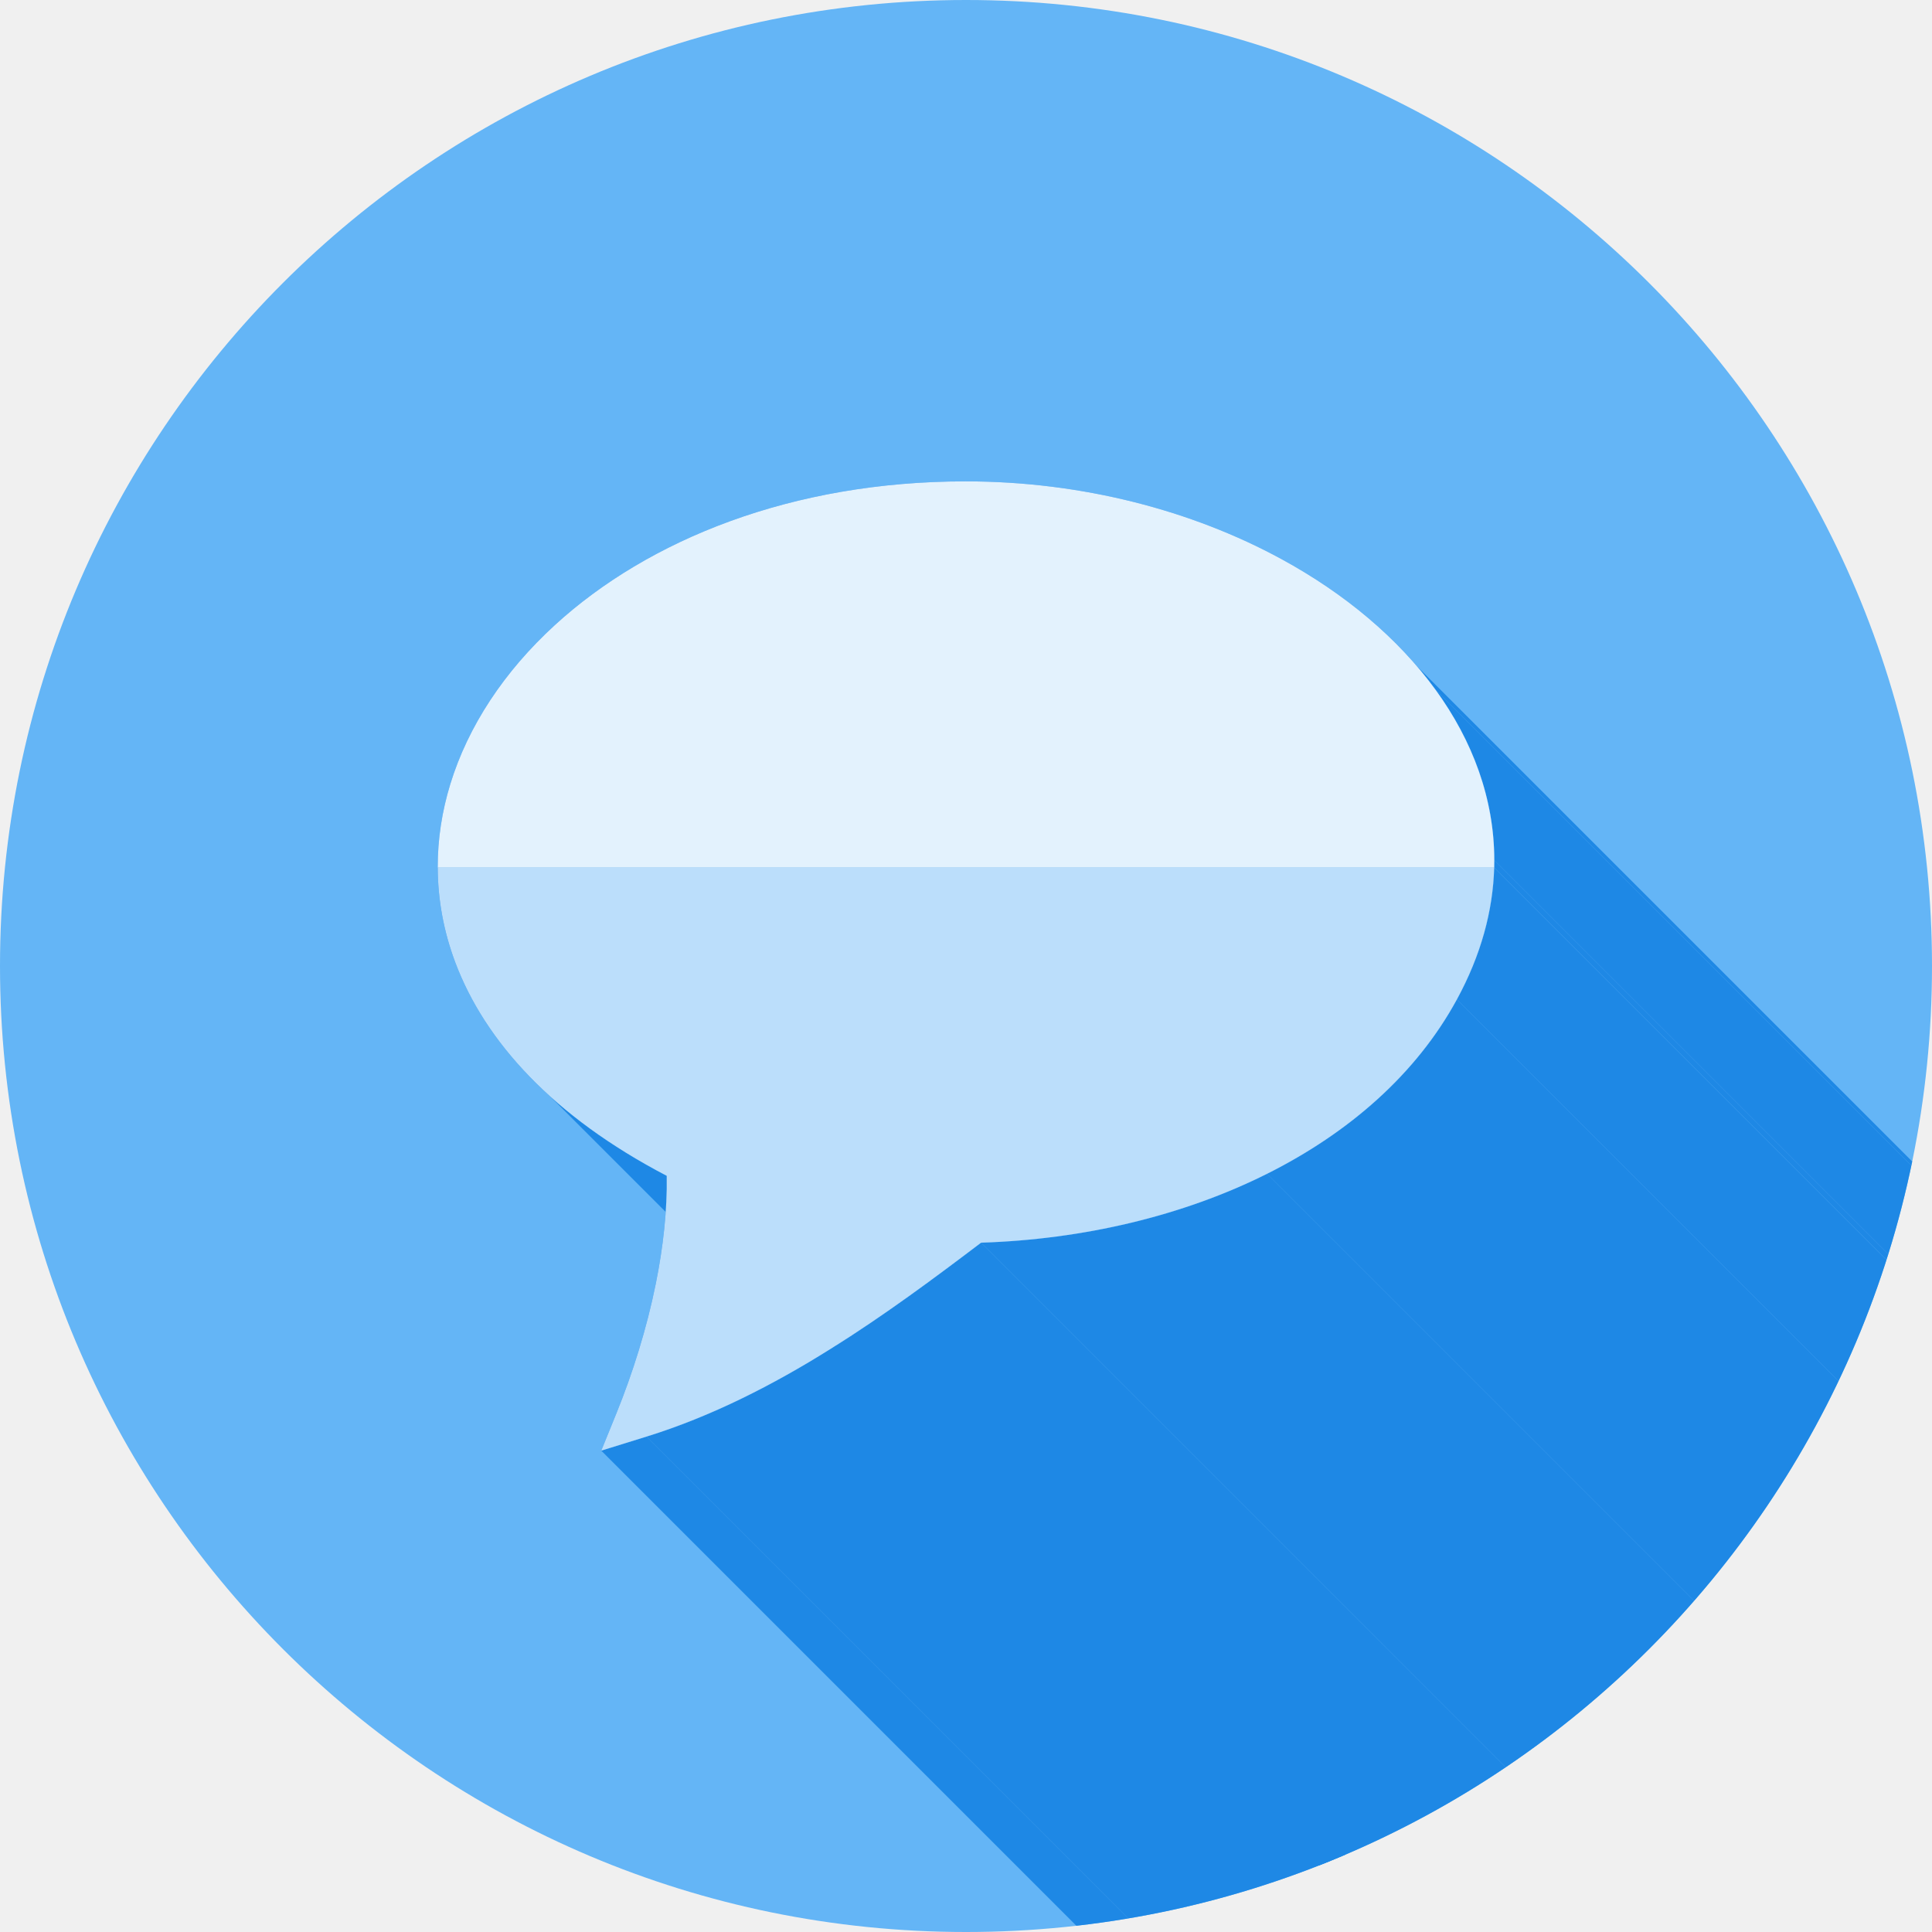
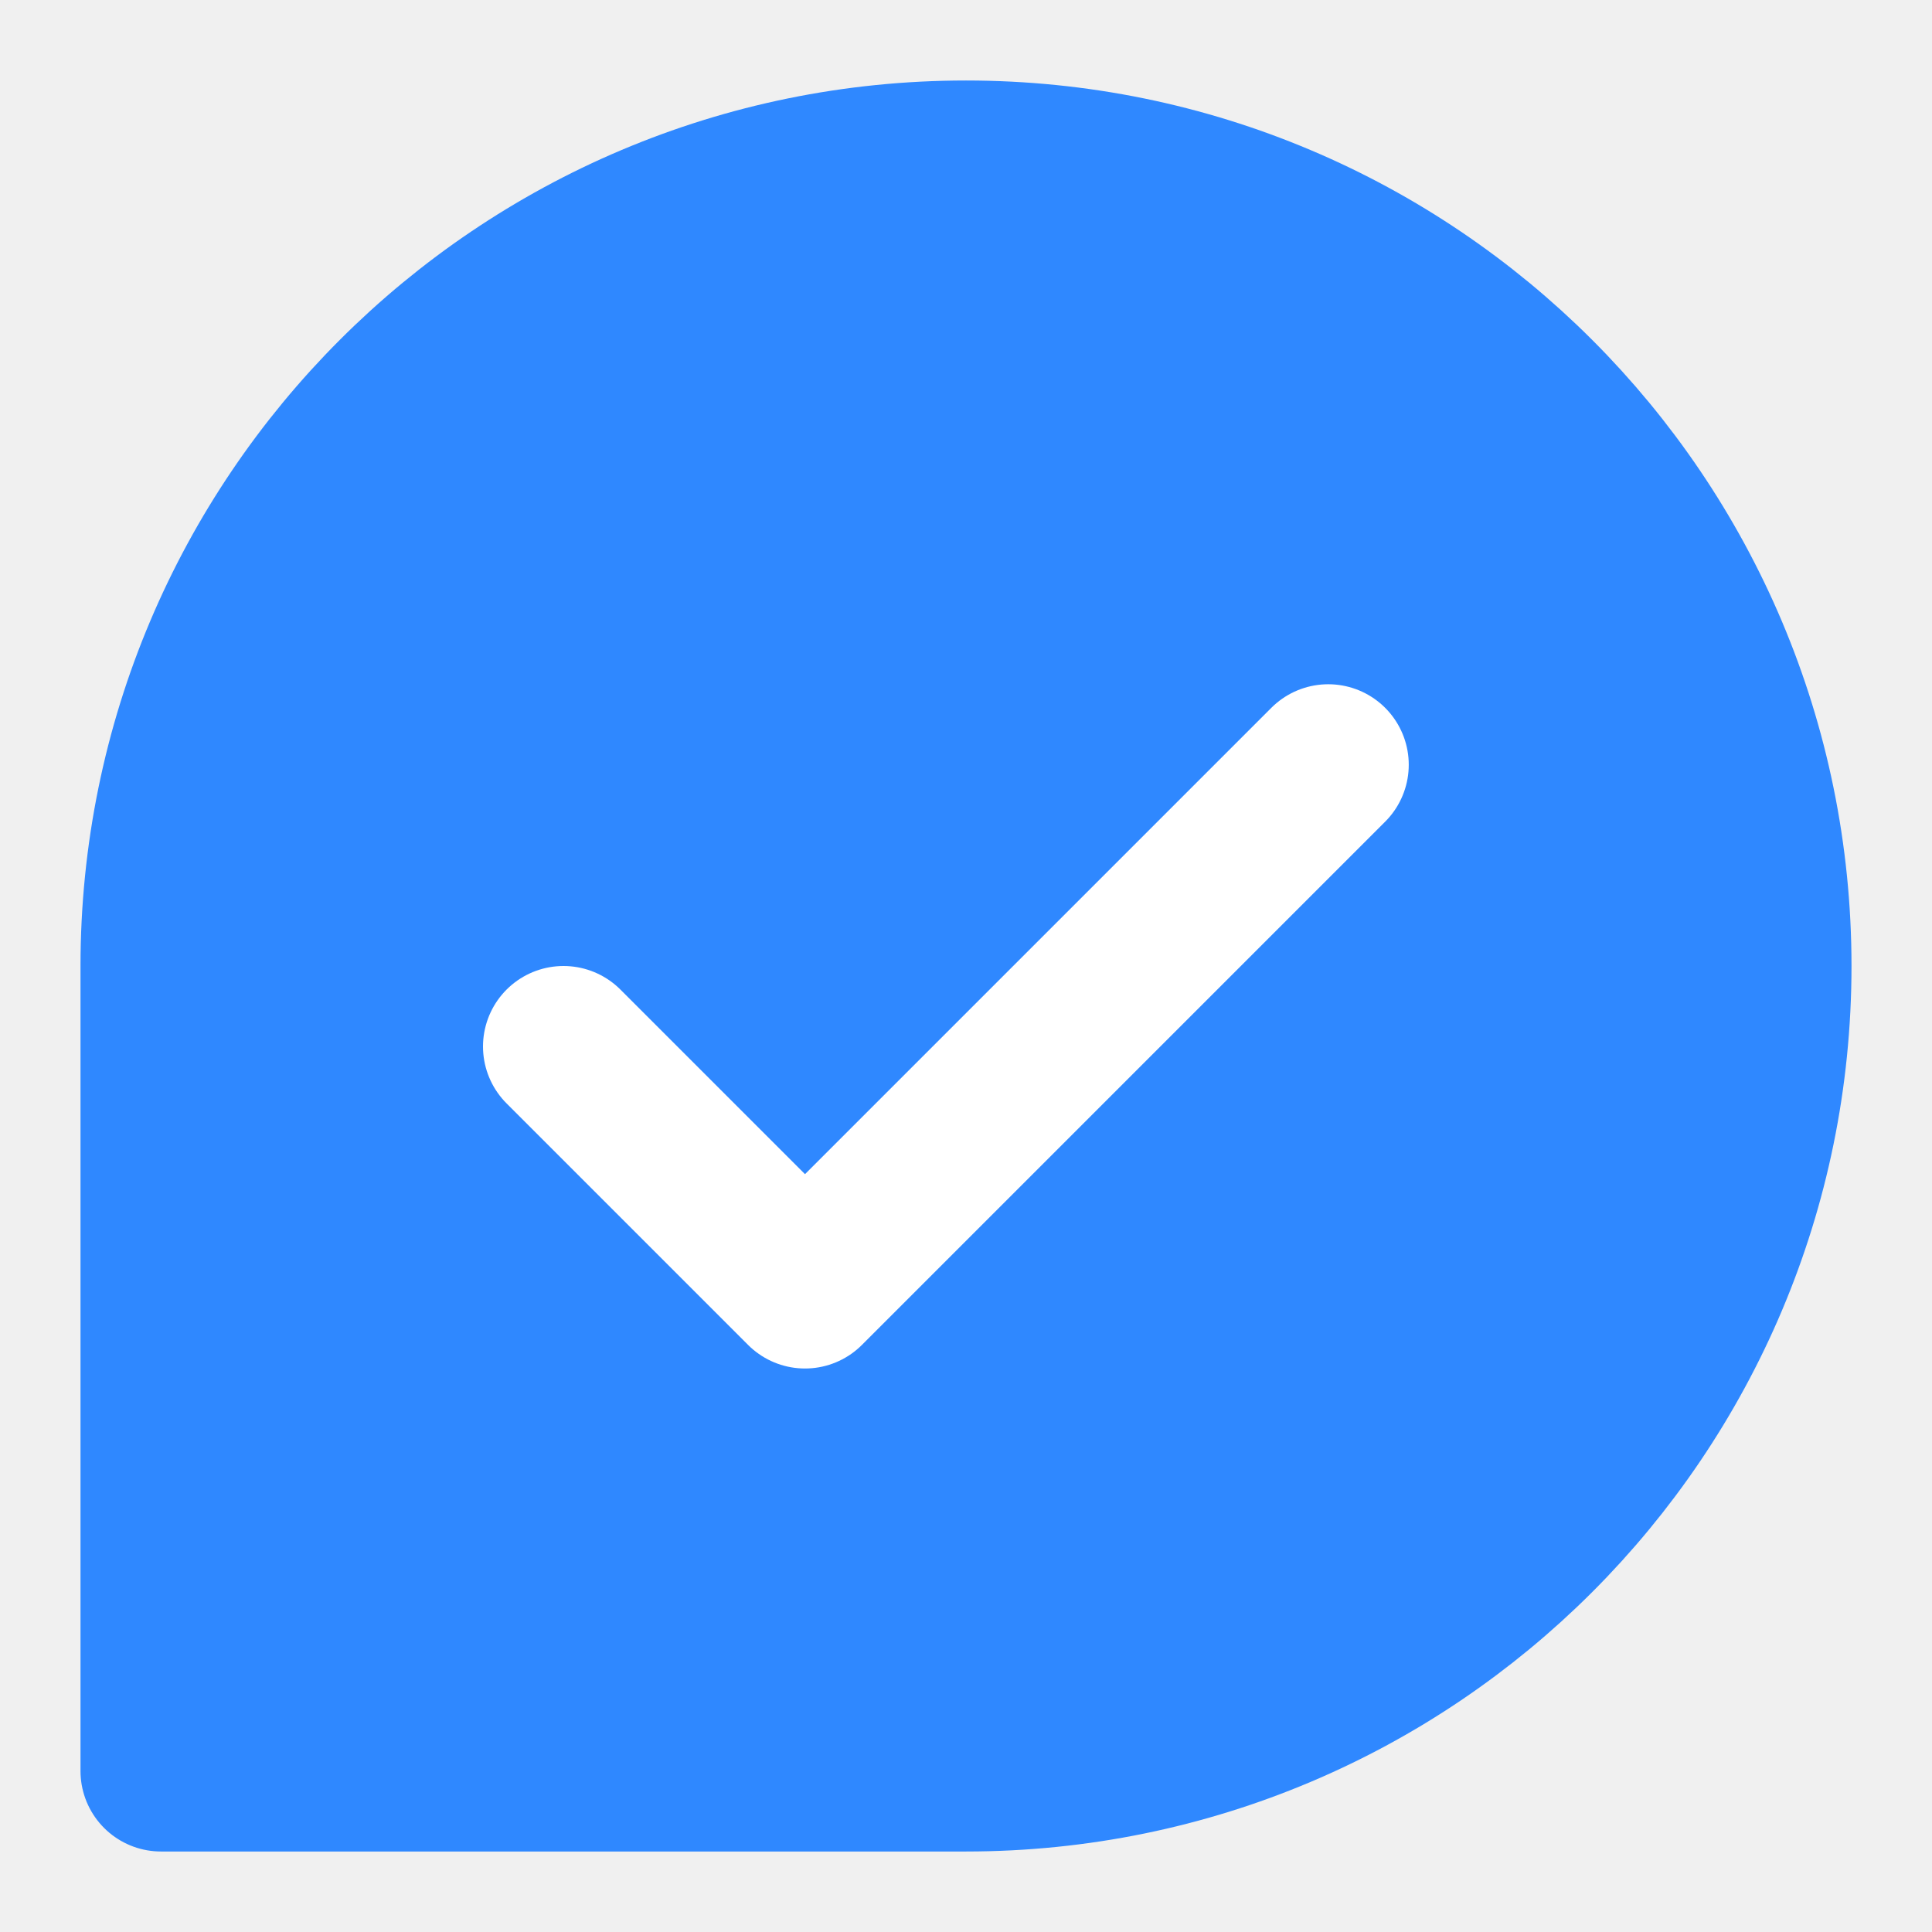
- <svg xmlns="http://www.w3.org/2000/svg" xml:space="preserve" width="48" height="48" style="shape-rendering:geometricPrecision; text-rendering:geometricPrecision; image-rendering:optimizeQuality; fill-rule:evenodd; clip-rule:evenodd" viewBox="0 0 2048 2048">
-   <defs>
-     <style type="text/css">
-    
-     .fil2 {fill:none}
-     .fil1 {fill:#1E88E5}
-     .fil0 {fill:#64B5F6}
-     .fil4 {fill:#BBDEFB;fill-rule:nonzero}
-     .fil3 {fill:#E3F2FD;fill-rule:nonzero}
-    
-   </style>
-     <clipPath id="id0">
-       <path d="M1024 -0.001c565.539,0 1024,458.462 1024,1024 0,565.539 -458.462,1024 -1024,1024 -565.539,0 -1024,-458.462 -1024,-1024 0,-565.539 458.462,-1024 1024,-1024z" />
-     </clipPath>
-   </defs>
-   <g id="Layer_x0020_1">
-     <path class="fil0" d="M1024 -0.001c565.539,0 1024,458.462 1024,1024 0,565.539 -458.462,1024 -1024,1024 -565.539,0 -1024,-458.462 -1024,-1024 0,-565.539 458.462,-1024 1024,-1024z" />
-     <g style="clip-path:url(#id0)">
-       <g id="_466488104">
-         <g>
-           <polygon id="_3968087201" class="fil1" points="1501.84,706.015 2637.72,1841.9 2641.86,1846.79 2645.9,1851.73 2649.84,1856.71 2653.69,1861.74 2657.44,1866.8 1521.56,730.92 1517.81,725.855 1513.96,720.831 1510.01,715.85 1505.98,710.911 " />
-           <polygon id="_396799528" class="fil1" points="1521.56,730.92 2657.44,1866.8 2661.11,1871.94 2664.69,1877.12 2668.16,1882.34 2671.53,1887.6 2674.79,1892.89 2677.96,1898.22 2681.01,1903.59 2683.96,1909 2686.8,1914.44 2689.53,1919.92 2692.15,1925.42 2694.66,1930.97 2697.05,1936.54 2699.34,1942.15 2701.51,1947.79 2703.56,1953.46 2705.5,1959.16 2707.32,1964.88 2709.02,1970.64 2710.6,1976.42 2712.06,1982.24 2713.4,1988.07 2714.62,1993.94 2715.71,1999.83 2716.68,2005.74 2717.52,2011.68 2718.24,2017.64 2718.83,2023.62 2719.29,2029.63 2719.62,2035.66 2719.82,2041.7 2719.88,2047.77 1584,911.886 1583.94,905.82 1583.74,899.773 1583.41,893.747 1582.95,887.741 1582.36,881.757 1581.64,875.796 1580.8,869.859 1579.83,863.945 1578.74,858.056 1577.52,852.192 1576.18,846.354 1574.72,840.542 1573.14,834.757 1571.44,829 1569.62,823.273 1567.68,817.574 1565.63,811.905 1563.46,806.266 1561.17,800.659 1558.78,795.084 1556.27,789.542 1553.65,784.033 1550.92,778.557 1548.08,773.117 1545.13,767.711 1542.07,762.342 1538.91,757.009 1535.65,751.714 1532.28,746.457 1528.8,741.238 1525.23,736.059 " />
-           <polygon id="_396797296" class="fil1" points="1584,911.886 2719.88,2047.77 2719.88,2048.74 2719.88,2049.7 2719.87,2050.67 2719.85,2051.64 2719.84,2052.61 2719.82,2053.58 2719.8,2054.55 2719.77,2055.52 1583.89,919.635 1583.92,918.666 1583.94,917.695 1583.96,916.726 1583.97,915.757 1583.99,914.788 1583.99,913.821 1584,912.853 " />
-           <polygon id="_396821680" class="fil1" points="1583.89,919.635 2719.77,2055.52 2719.77,2055.66 1583.89,919.777 " />
-           <polygon id="_396807040" class="fil1" points="1583.89,919.777 2719.77,2055.66 2719.61,2059.93 2719.39,2064.2 2719.1,2068.49 2718.75,2072.78 2718.33,2077.09 2717.84,2081.4 2717.28,2085.71 2716.66,2090.04 2715.96,2094.37 2715.2,2098.71 2714.37,2103.05 2713.46,2107.4 2712.49,2111.76 2711.45,2116.12 2710.33,2120.49 2709.15,2124.87 2707.89,2129.24 2706.56,2133.63 2705.16,2138.02 2703.69,2142.41 2702.14,2146.81 2700.52,2151.21 2698.82,2155.62 2697.06,2160.03 2695.21,2164.44 2693.3,2168.86 2691.3,2173.27 2689.24,2177.7 2687.09,2182.12 2684.87,2186.55 2682.57,2190.97 2680.2,2195.4 1544.32,1059.52 1546.69,1055.09 1548.99,1050.66 1551.21,1046.24 1553.35,1041.81 1555.42,1037.39 1557.41,1032.97 1559.33,1028.56 1561.18,1024.15 1562.94,1019.74 1564.64,1015.33 1566.26,1010.93 1567.8,1006.53 1569.28,1002.14 1570.68,997.748 1572.01,993.362 1573.27,988.983 1574.45,984.609 1575.57,980.24 1576.61,975.877 1577.58,971.52 1578.48,967.169 1579.32,962.824 1580.08,958.485 1580.78,954.154 1581.4,949.83 1581.96,945.513 1582.45,941.203 1582.87,936.902 1583.22,932.609 1583.51,928.322 1583.73,924.046 " />
-           <polygon id="_396820816" class="fil1" points="1544.32,1059.52 2680.2,2195.4 2676.08,2202.78 2671.79,2210.06 2667.34,2217.24 2662.73,2224.31 2657.97,2231.28 2653.05,2238.16 2647.98,2244.93 2642.77,2251.59 2637.4,2258.16 2631.89,2264.62 2626.25,2270.98 2620.46,2277.23 2614.53,2283.38 2608.47,2289.43 2602.28,2295.37 2595.95,2301.21 2589.5,2306.95 2582.92,2312.58 2576.22,2318.1 2569.4,2323.52 2562.46,2328.83 2555.41,2334.03 2548.24,2339.13 2540.95,2344.12 2533.56,2349.01 2526.07,2353.79 2518.46,2358.46 2510.76,2363.02 2502.95,2367.47 2495.05,2371.82 2487.05,2376.05 2478.96,2380.18 1343.08,1244.3 1351.17,1240.17 1359.17,1235.93 1367.07,1231.59 1374.88,1227.13 1382.58,1222.57 1390.18,1217.9 1397.68,1213.13 1405.07,1208.24 1412.36,1203.25 1419.53,1198.15 1426.58,1192.95 1433.52,1187.63 1440.34,1182.22 1447.04,1176.69 1453.62,1171.07 1460.07,1165.33 1466.4,1159.49 1472.59,1153.55 1478.65,1147.5 1484.58,1141.35 1490.36,1135.1 1496.01,1128.74 1501.52,1122.28 1506.88,1115.71 1512.1,1109.04 1517.17,1102.27 1522.09,1095.4 1526.85,1088.43 1531.46,1081.35 1535.91,1074.18 1540.19,1066.9 " />
-           <polygon id="_396813520" class="fil1" points="1343.08,1244.3 2478.96,2380.18 2470.55,2384.31 2462.05,2388.32 2453.45,2392.22 2444.76,2396 2435.99,2399.66 2427.13,2403.2 2418.2,2406.63 2409.18,2409.94 2400.09,2413.13 2390.92,2416.2 2381.69,2419.16 2372.38,2421.99 2363.01,2424.7 2353.58,2427.3 2344.08,2429.77 2334.53,2432.13 2324.92,2434.36 2315.26,2436.47 2305.55,2438.47 2295.79,2440.33 2285.98,2442.08 2276.13,2443.71 2266.25,2445.21 2256.32,2446.59 2246.36,2447.85 2236.37,2448.98 2226.35,2449.99 2216.3,2450.87 2206.22,2451.63 2196.12,2452.27 2186.01,2452.78 2175.87,2453.17 1039.99,1317.28 1050.13,1316.9 1060.24,1316.39 1070.34,1315.75 1080.41,1314.99 1090.46,1314.1 1100.49,1313.1 1110.48,1311.96 1120.44,1310.71 1130.37,1309.33 1140.25,1307.83 1150.1,1306.2 1159.91,1304.45 1169.67,1302.58 1179.38,1300.59 1189.04,1298.48 1198.65,1296.25 1208.2,1293.89 1217.7,1291.42 1227.13,1288.82 1236.5,1286.11 1245.8,1283.27 1255.04,1280.32 1264.21,1277.25 1273.3,1274.06 1282.31,1270.75 1291.25,1267.32 1300.11,1263.78 1308.88,1260.11 1317.57,1256.33 1326.16,1252.44 1334.67,1248.43 " />
-           <polygon id="_396820240" class="fil1" points="706.744,1246.39 1842.63,2382.27 1831.46,2376.32 1820.57,2370.28 1809.97,2364.14 1799.64,2357.91 1789.6,2351.6 1779.84,2345.2 1770.35,2338.71 1761.13,2332.14 1752.19,2325.5 1743.53,2318.78 1735.13,2311.98 1727,2305.12 1719.14,2298.18 583.256,1162.3 591.117,1169.23 599.247,1176.1 607.645,1182.9 616.313,1189.62 625.254,1196.26 634.467,1202.83 643.955,1209.31 653.721,1215.71 663.764,1222.03 674.085,1228.26 684.689,1234.39 695.574,1240.44 " />
-           <polygon id="_396801736" class="fil1" points="880.192,1430.08 2016.07,2565.96 2010.37,2569.5 2004.64,2573.01 1998.89,2576.5 1993.11,2579.95 1987.31,2583.37 1981.48,2586.76 1975.62,2590.12 1969.74,2593.43 1963.84,2596.72 1957.91,2599.96 1951.95,2603.16 1945.98,2606.32 1939.97,2609.44 1933.94,2612.51 1927.89,2615.54 1921.81,2618.52 1915.7,2621.46 1909.57,2624.34 1903.42,2627.17 1897.24,2629.95 1891.04,2632.68 1884.81,2635.35 1878.56,2637.96 1872.28,2640.52 1865.98,2643.02 1859.65,2645.46 1853.3,2647.84 1846.92,2650.15 1840.52,2652.4 1834.1,2654.58 1827.65,2656.7 1821.17,2658.74 685.289,1522.86 691.764,1520.81 698.214,1518.7 704.639,1516.52 711.04,1514.27 717.416,1511.95 723.768,1509.58 730.095,1507.14 736.398,1504.64 742.675,1502.08 748.928,1499.47 755.156,1496.8 761.36,1494.07 767.539,1491.29 773.692,1488.46 779.821,1485.57 785.926,1482.64 792.005,1479.66 798.06,1476.63 804.089,1473.56 810.094,1470.44 816.073,1467.28 822.028,1464.08 827.957,1460.83 833.861,1457.55 839.741,1454.23 845.596,1450.88 851.424,1447.49 857.228,1444.07 863.007,1440.62 868.761,1437.13 874.489,1433.62 " />
-           <polygon id="_396797272" class="fil1" points="685.289,1522.86 1821.17,2658.74 1773.24,2673.61 637.363,1537.73 " />
-           <polygon id="_396811792" class="fil1" points="1039.99,1317.28 2175.87,2453.17 2171.25,2456.67 2166.61,2460.18 2161.94,2463.71 2157.25,2467.24 2152.53,2470.79 2147.8,2474.34 2143.03,2477.9 2138.25,2481.47 2133.44,2485.04 2128.6,2488.61 2123.74,2492.19 2118.86,2495.77 2113.95,2499.35 2109.02,2502.93 2104.07,2506.5 2099.09,2510.08 2094.08,2513.65 2089.06,2517.21 2084,2520.77 2078.93,2524.32 2073.82,2527.87 2068.7,2531.4 2063.55,2534.92 2058.37,2538.43 2053.17,2541.93 2047.95,2545.41 2042.7,2548.88 2037.42,2552.33 2032.12,2555.77 2026.8,2559.18 2021.45,2562.58 2016.07,2565.96 880.192,1430.08 885.568,1426.7 890.917,1423.3 896.241,1419.89 901.541,1416.45 906.816,1413 912.066,1409.53 917.291,1406.05 922.491,1402.55 927.667,1399.04 932.818,1395.52 937.944,1391.98 943.046,1388.44 948.122,1384.89 953.175,1381.33 958.203,1377.77 963.207,1374.2 968.187,1370.62 973.142,1367.05 978.073,1363.47 982.979,1359.89 987.862,1356.31 992.721,1352.73 997.555,1349.16 1002.37,1345.58 1007.15,1342.02 1011.91,1338.46 1016.65,1334.91 1021.37,1331.36 1026.06,1327.82 1030.73,1324.3 1035.37,1320.78 " />
-         </g>
-         <path id="_466495928" class="fil1" d="M1023.62 510.276c123.307,0 240.099,30.835 334.762,82.378 67.431,36.716 123.699,84.022 163.175,138.266 39.738,54.602 62.446,116.152 62.446,180.966 0,2.577 -0.038,5.161 -0.111,7.749l-0.005 0.142c-1.296,45.483 -13.834,92.485 -39.566,139.745 -43.133,79.236 -114.449,141.332 -201.238,184.775 -89.216,44.659 -194.914,69.543 -303.09,72.986 -49.159,37.277 -102.334,76.893 -159.8,112.792 -60.699,37.92 -125.711,71.322 -194.903,92.785l-47.926 14.865 15.885 -39.123c17.411,-42.885 32.308,-90.242 41.914,-137.8 7.824,-38.745 12.182,-77.652 11.582,-114.415 -120.66,-62.94 -192.613,-142.519 -224.042,-225.99 -12.508,-33.217 -18.567,-67.023 -18.699,-100.621l-0.002 -0.758c-0.038,-29.596 4.519,-59.028 13.32,-87.75 18.793,-61.324 56.936,-119.343 110.952,-168.736 99.001,-90.529 251.313,-152.257 435.345,-152.257z" />
-       </g>
-     </g>
-     <path class="fil2" d="M1024 -0.001c565.539,0 1024,458.462 1024,1024 0,565.539 -458.462,1024 -1024,1024 -565.539,0 -1024,-458.462 -1024,-1024 0,-565.539 458.462,-1024 1024,-1024z" />
-     <path class="fil3" d="M464.002 919.777l-0.002 -0.758c-0.038,-29.596 4.519,-59.028 13.32,-87.75 18.793,-61.324 56.936,-119.343 110.952,-168.736 99.001,-90.529 251.313,-152.257 435.345,-152.257 123.307,0 240.099,30.835 334.762,82.378 67.431,36.716 123.699,84.022 163.175,138.266 39.738,54.602 62.446,116.152 62.446,180.966 0,2.577 -0.038,5.161 -0.111,7.749l-0.005 0.142 -1119.88 0z" />
-     <path class="fil4" d="M880.192 1430.08c-60.699,37.92 -125.711,71.322 -194.903,92.785l-47.926 14.865 15.885 -39.123c17.411,-42.885 32.308,-90.242 41.914,-137.8 7.824,-38.745 12.182,-77.652 11.582,-114.415 -120.66,-62.94 -192.613,-142.519 -224.042,-225.99 -12.508,-33.217 -18.567,-67.023 -18.699,-100.621l1119.88 0c-1.296,45.483 -13.834,92.485 -39.566,139.745 -43.133,79.236 -114.449,141.332 -201.238,184.775 -89.216,44.659 -194.914,69.543 -303.09,72.986 -49.159,37.277 -102.334,76.893 -159.8,112.792z" />
+ <svg xmlns="http://www.w3.org/2000/svg" width="48" height="48" viewBox="0 0 48 48" fill="none">
+   <g id="SVGRepo_bgCarrier" stroke-width="0" />
+   <g id="SVGRepo_tracerCarrier" stroke-linecap="round" stroke-linejoin="round" />
+   <g id="SVGRepo_iconCarrier">
+     <rect width="48" height="48" fill="white" fill-opacity="0.01" />
+     <path d="M44 24C44 35.046 35.046 44 24 44C18.026 44 4 44 4 44C4 44 4 29.072 4 24C4 12.954 12.954 4 24 4C35.046 4 44 12.954 44 24Z" fill="#2F88FF" stroke="#2F88FF" stroke-width="4" stroke-linecap="round" stroke-linejoin="round" />
+     <path d="M14 26L20 32L33 19" stroke="white" stroke-width="4" stroke-linecap="round" stroke-linejoin="round" />
  </g>
</svg>
